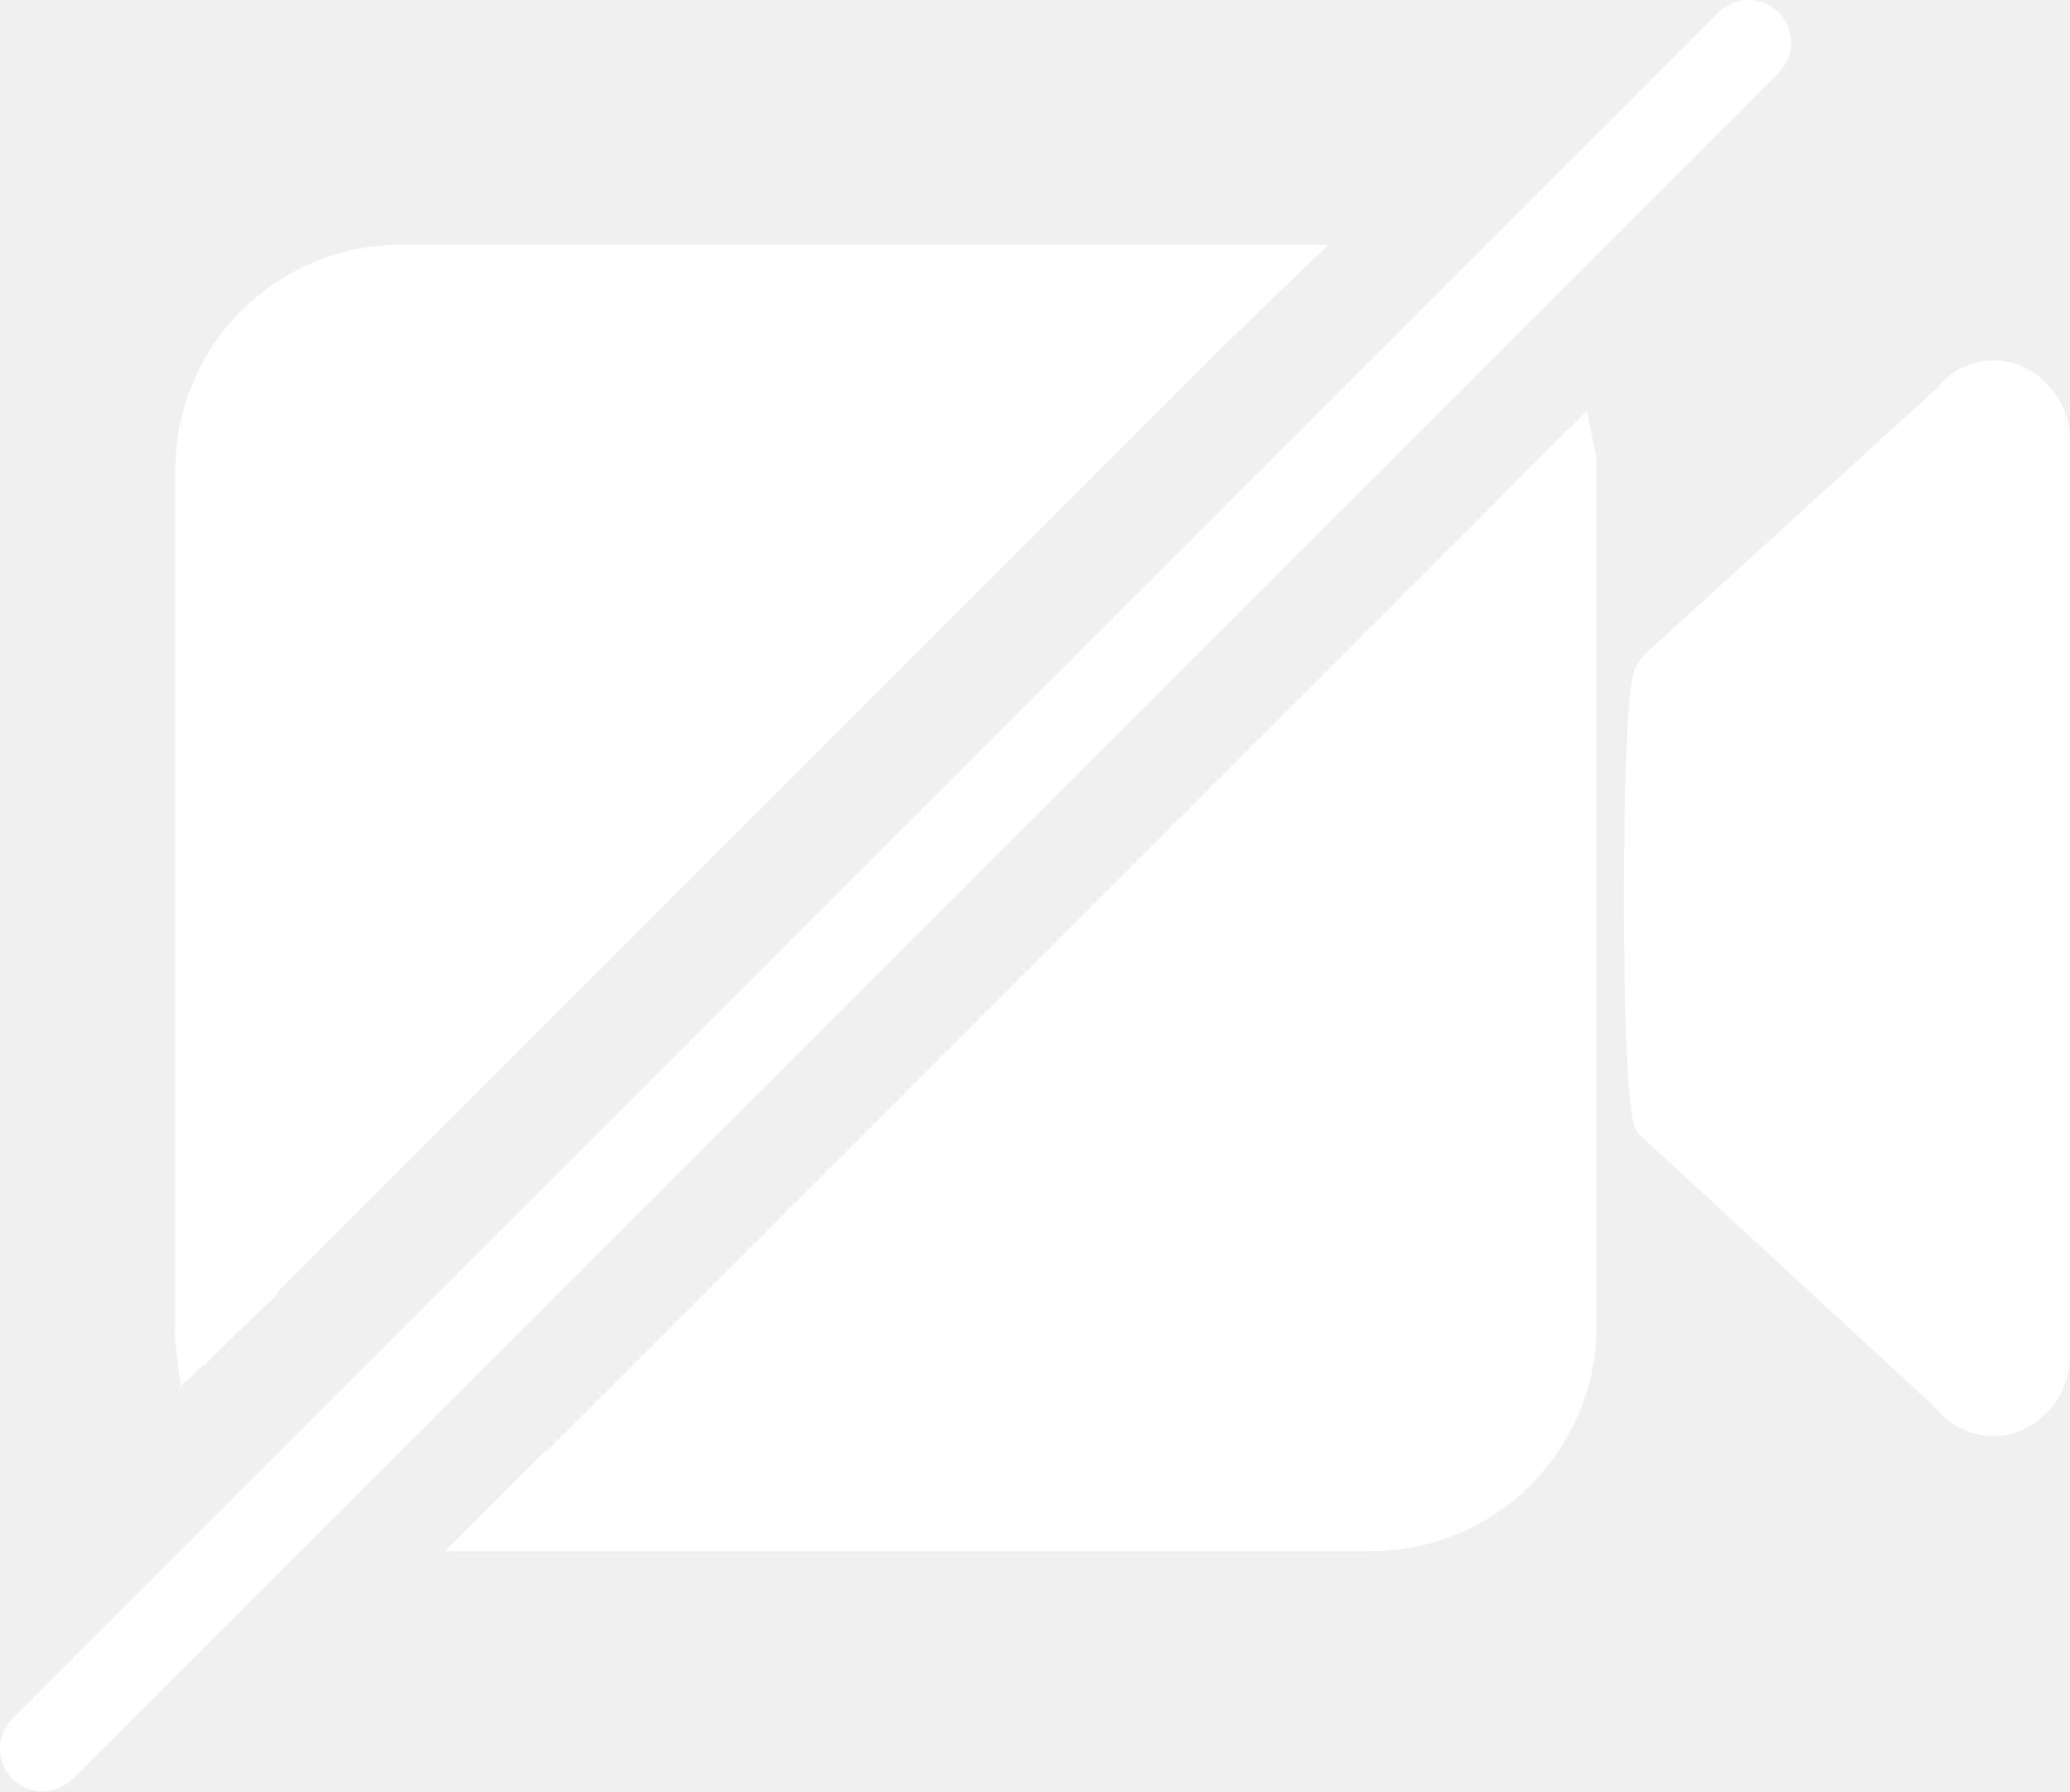
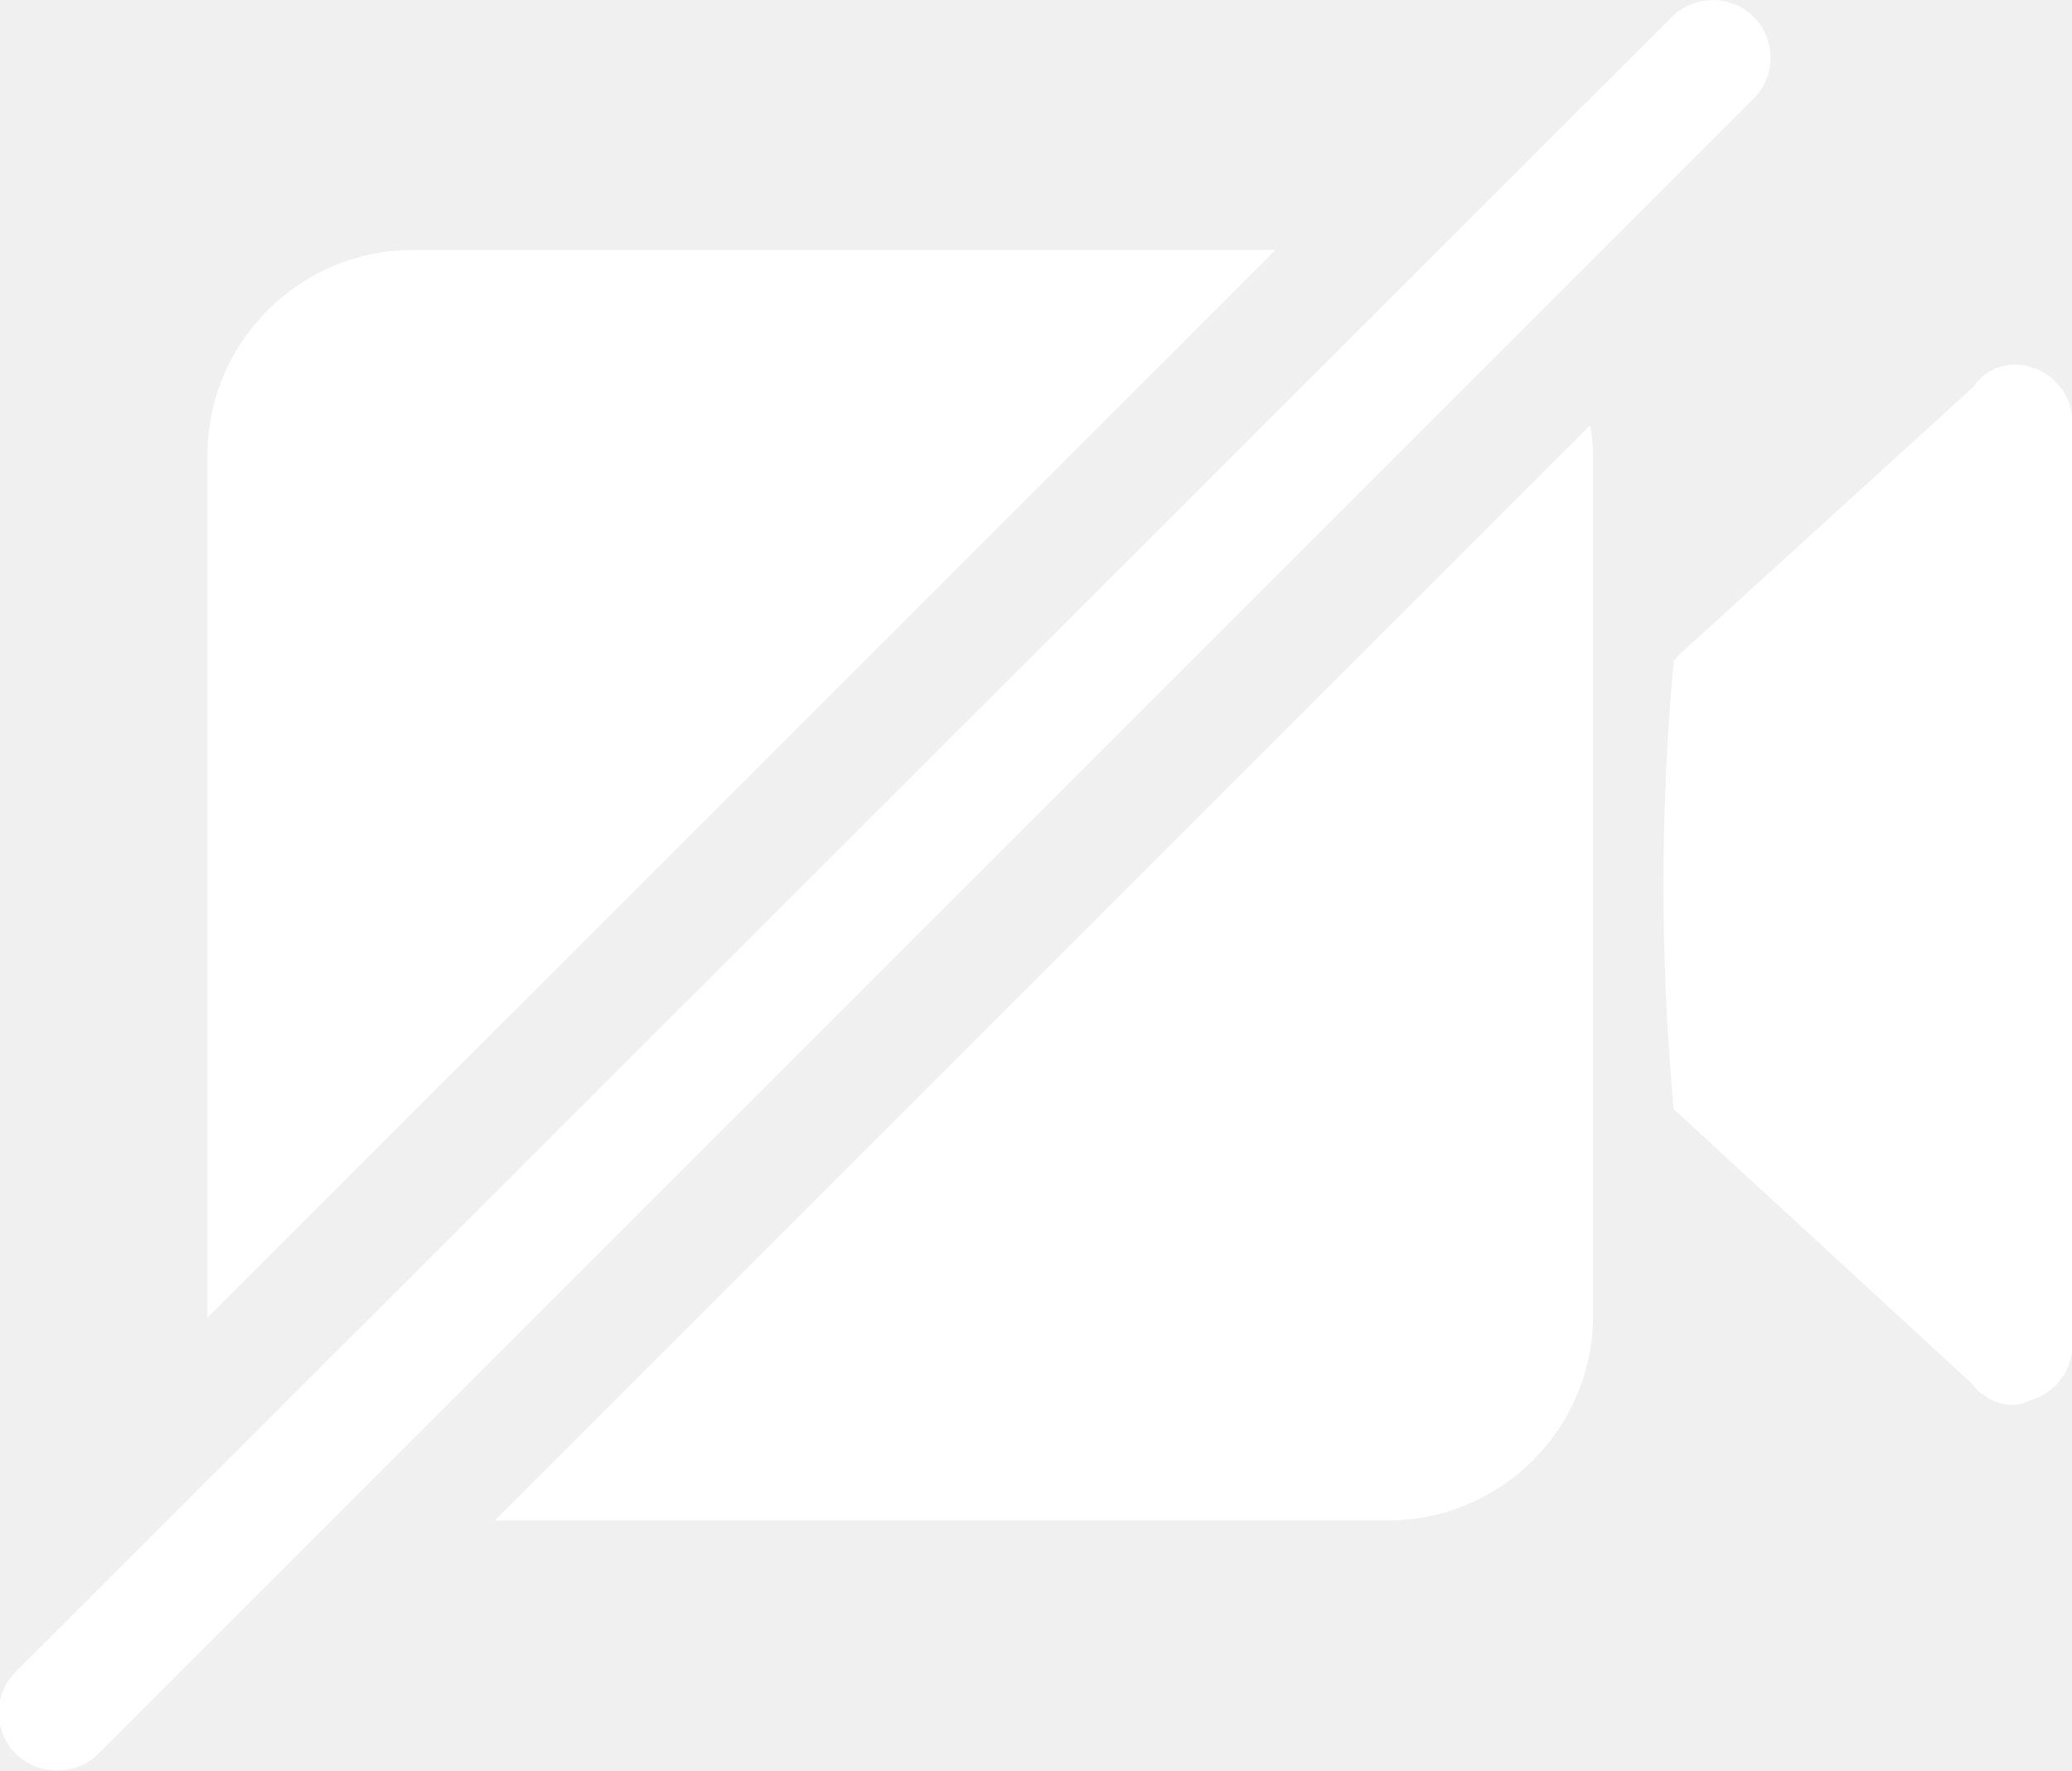
- <svg xmlns="http://www.w3.org/2000/svg" viewBox="0 0 48.54 42">
-   <path d="M12.36,35.19h19.8a4.11,4.11,0,0,0,4.1-4.11V11.29ZM29.19,6.91H9.39A4.11,4.11,0,0,0,5.29,11V30.81Z" fill="#fff" stroke="#fff" stroke-miterlimit="10" />
-   <path d="M36.91,10.64l-.65.65-.67.67V31.08a3.45,3.45,0,0,1-3.43,3.44H13l-1.35,1.35H32.16a4.79,4.79,0,0,0,4.78-4.79V11A1.54,1.54,0,0,0,36.91,10.64Zm-7-4.4H9.39A4.78,4.78,0,0,0,4.61,11V31.08a1.54,1.54,0,0,0,0,.38L6,30.14V11A3.45,3.45,0,0,1,9.39,7.58H28.52Z" fill="#fff" stroke="#fff" stroke-miterlimit="10" />
-   <path d="M39.42,25.91l6.89,6.31c.36.55,1,.23,1-.5V10.38c0-.72-.69-1.05-1-.5l-6.89,6.31A87.55,87.55,0,0,0,39.42,25.91Z" fill="#fff" stroke="#fff" stroke-miterlimit="10" />
-   <path d="M46.76,33.17a1.21,1.21,0,0,1-1-.5l-6.94-6.4c-.32-.48-.32-9.95,0-10.44l.11-.14L45.8,9.43A1.18,1.18,0,0,1,47.09,9a1.4,1.4,0,0,1,.95,1.4V31.72a1.4,1.4,0,0,1-.95,1.4A1,1,0,0,1,46.76,33.17Zm-6.71-7.6,6.64,6.08V10.45l-6.64,6.09C39.93,17.79,39.93,24.31,40.05,25.57Z" fill="#fff" stroke="#fff" stroke-miterlimit="10" />
-   <line x1="1" y1="41" x2="41" y2="1" fill="#fff" stroke="#fff" stroke-linecap="round" stroke-miterlimit="10" stroke-width="2" />
+ <svg xmlns="http://www.w3.org/2000/svg" width="49.15" height="42" viewBox="0 0 49.15 42">
+   <path d="M48.18,8.71a1.19,1.19,0,0,0-1.37.47l-7,6.37-.11.14a58.86,58.86,0,0,0,0,10.62l7.07,6.51a1.23,1.23,0,0,0,1,.51,1,1,0,0,0,.39-.11,1.37,1.37,0,0,0,1-1.37V10.08A1.37,1.37,0,0,0,48.18,8.71Z" fill="#fff" />
+   <path d="M1.37,42a1.36,1.36,0,0,1-1-.4,1.38,1.38,0,0,1,0-1.94L39.66.4A1.38,1.38,0,0,1,41.6.4a1.38,1.38,0,0,1,0,1.94L2.34,41.6A1.36,1.36,0,0,1,1.37,42Z" fill="#fff" />
+   <path d="M30.26,5.93H9.78a4.88,4.88,0,0,0-4.86,4.86V31.26Z" fill="#fff" />
+   <path d="M11.74,36.07H32.93a4.87,4.87,0,0,0,4.86-4.86V10.79a4.05,4.05,0,0,0-.07-.7Z" fill="#fff" />
</svg>
